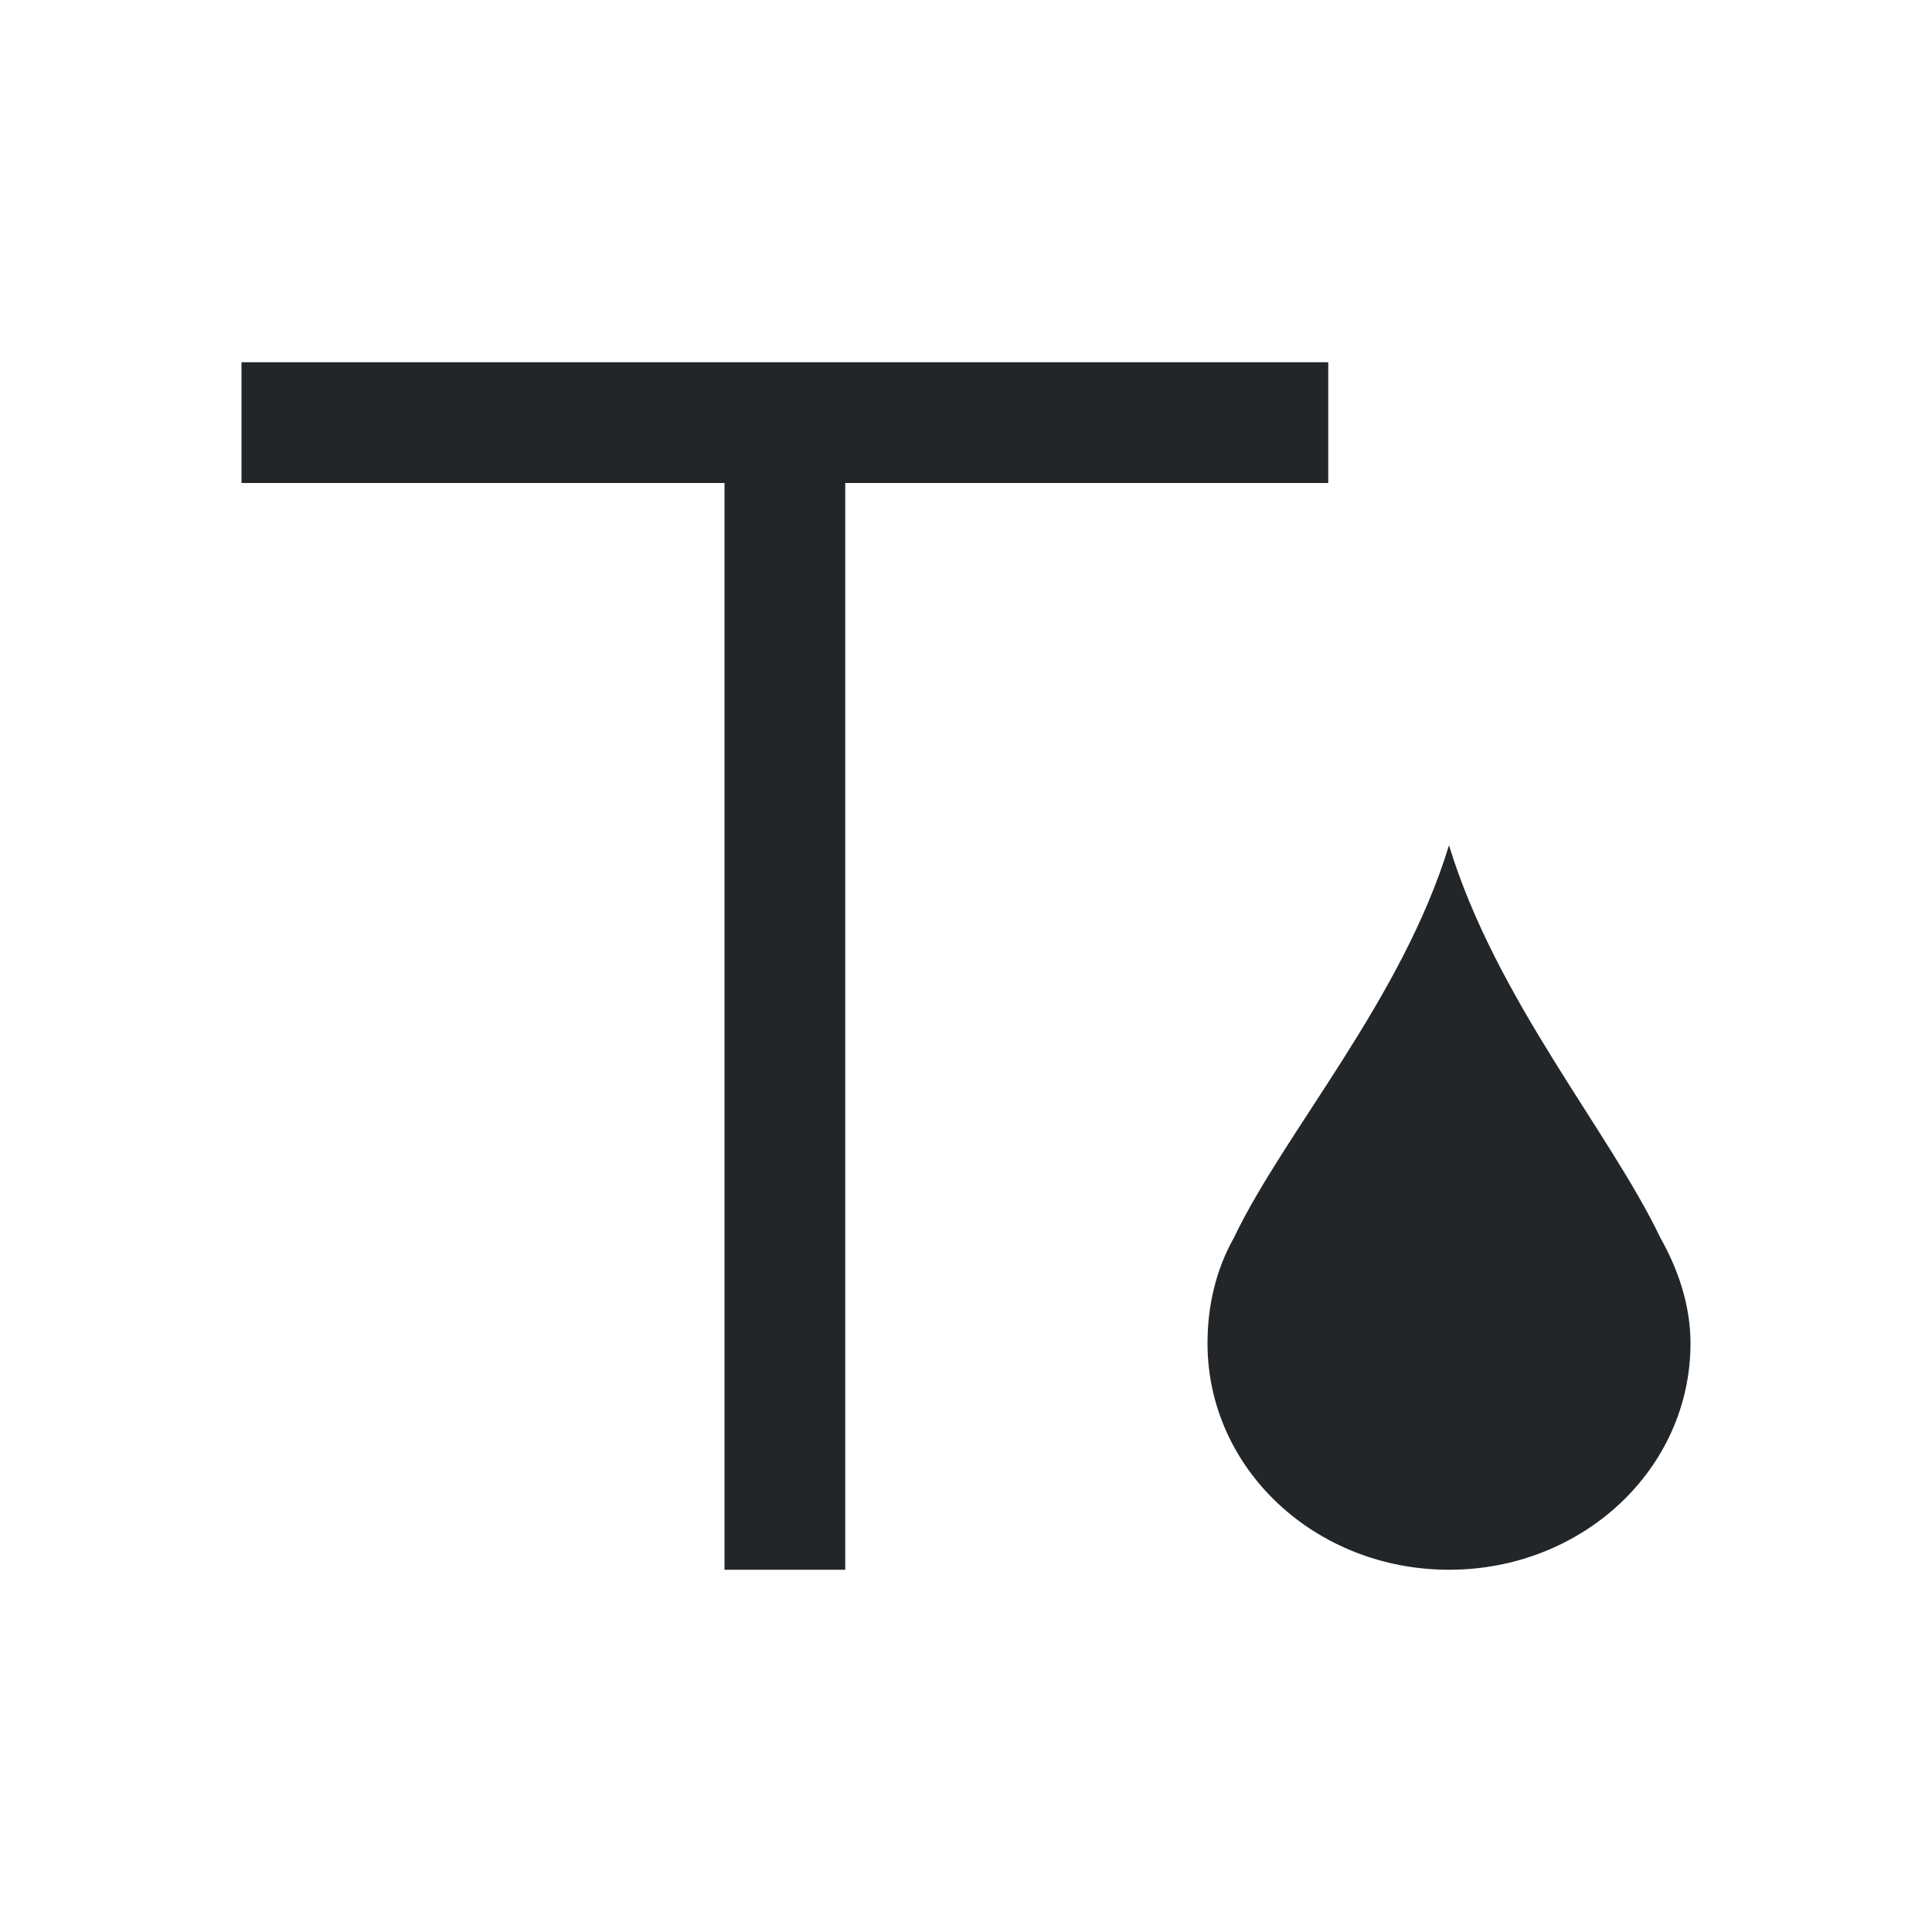
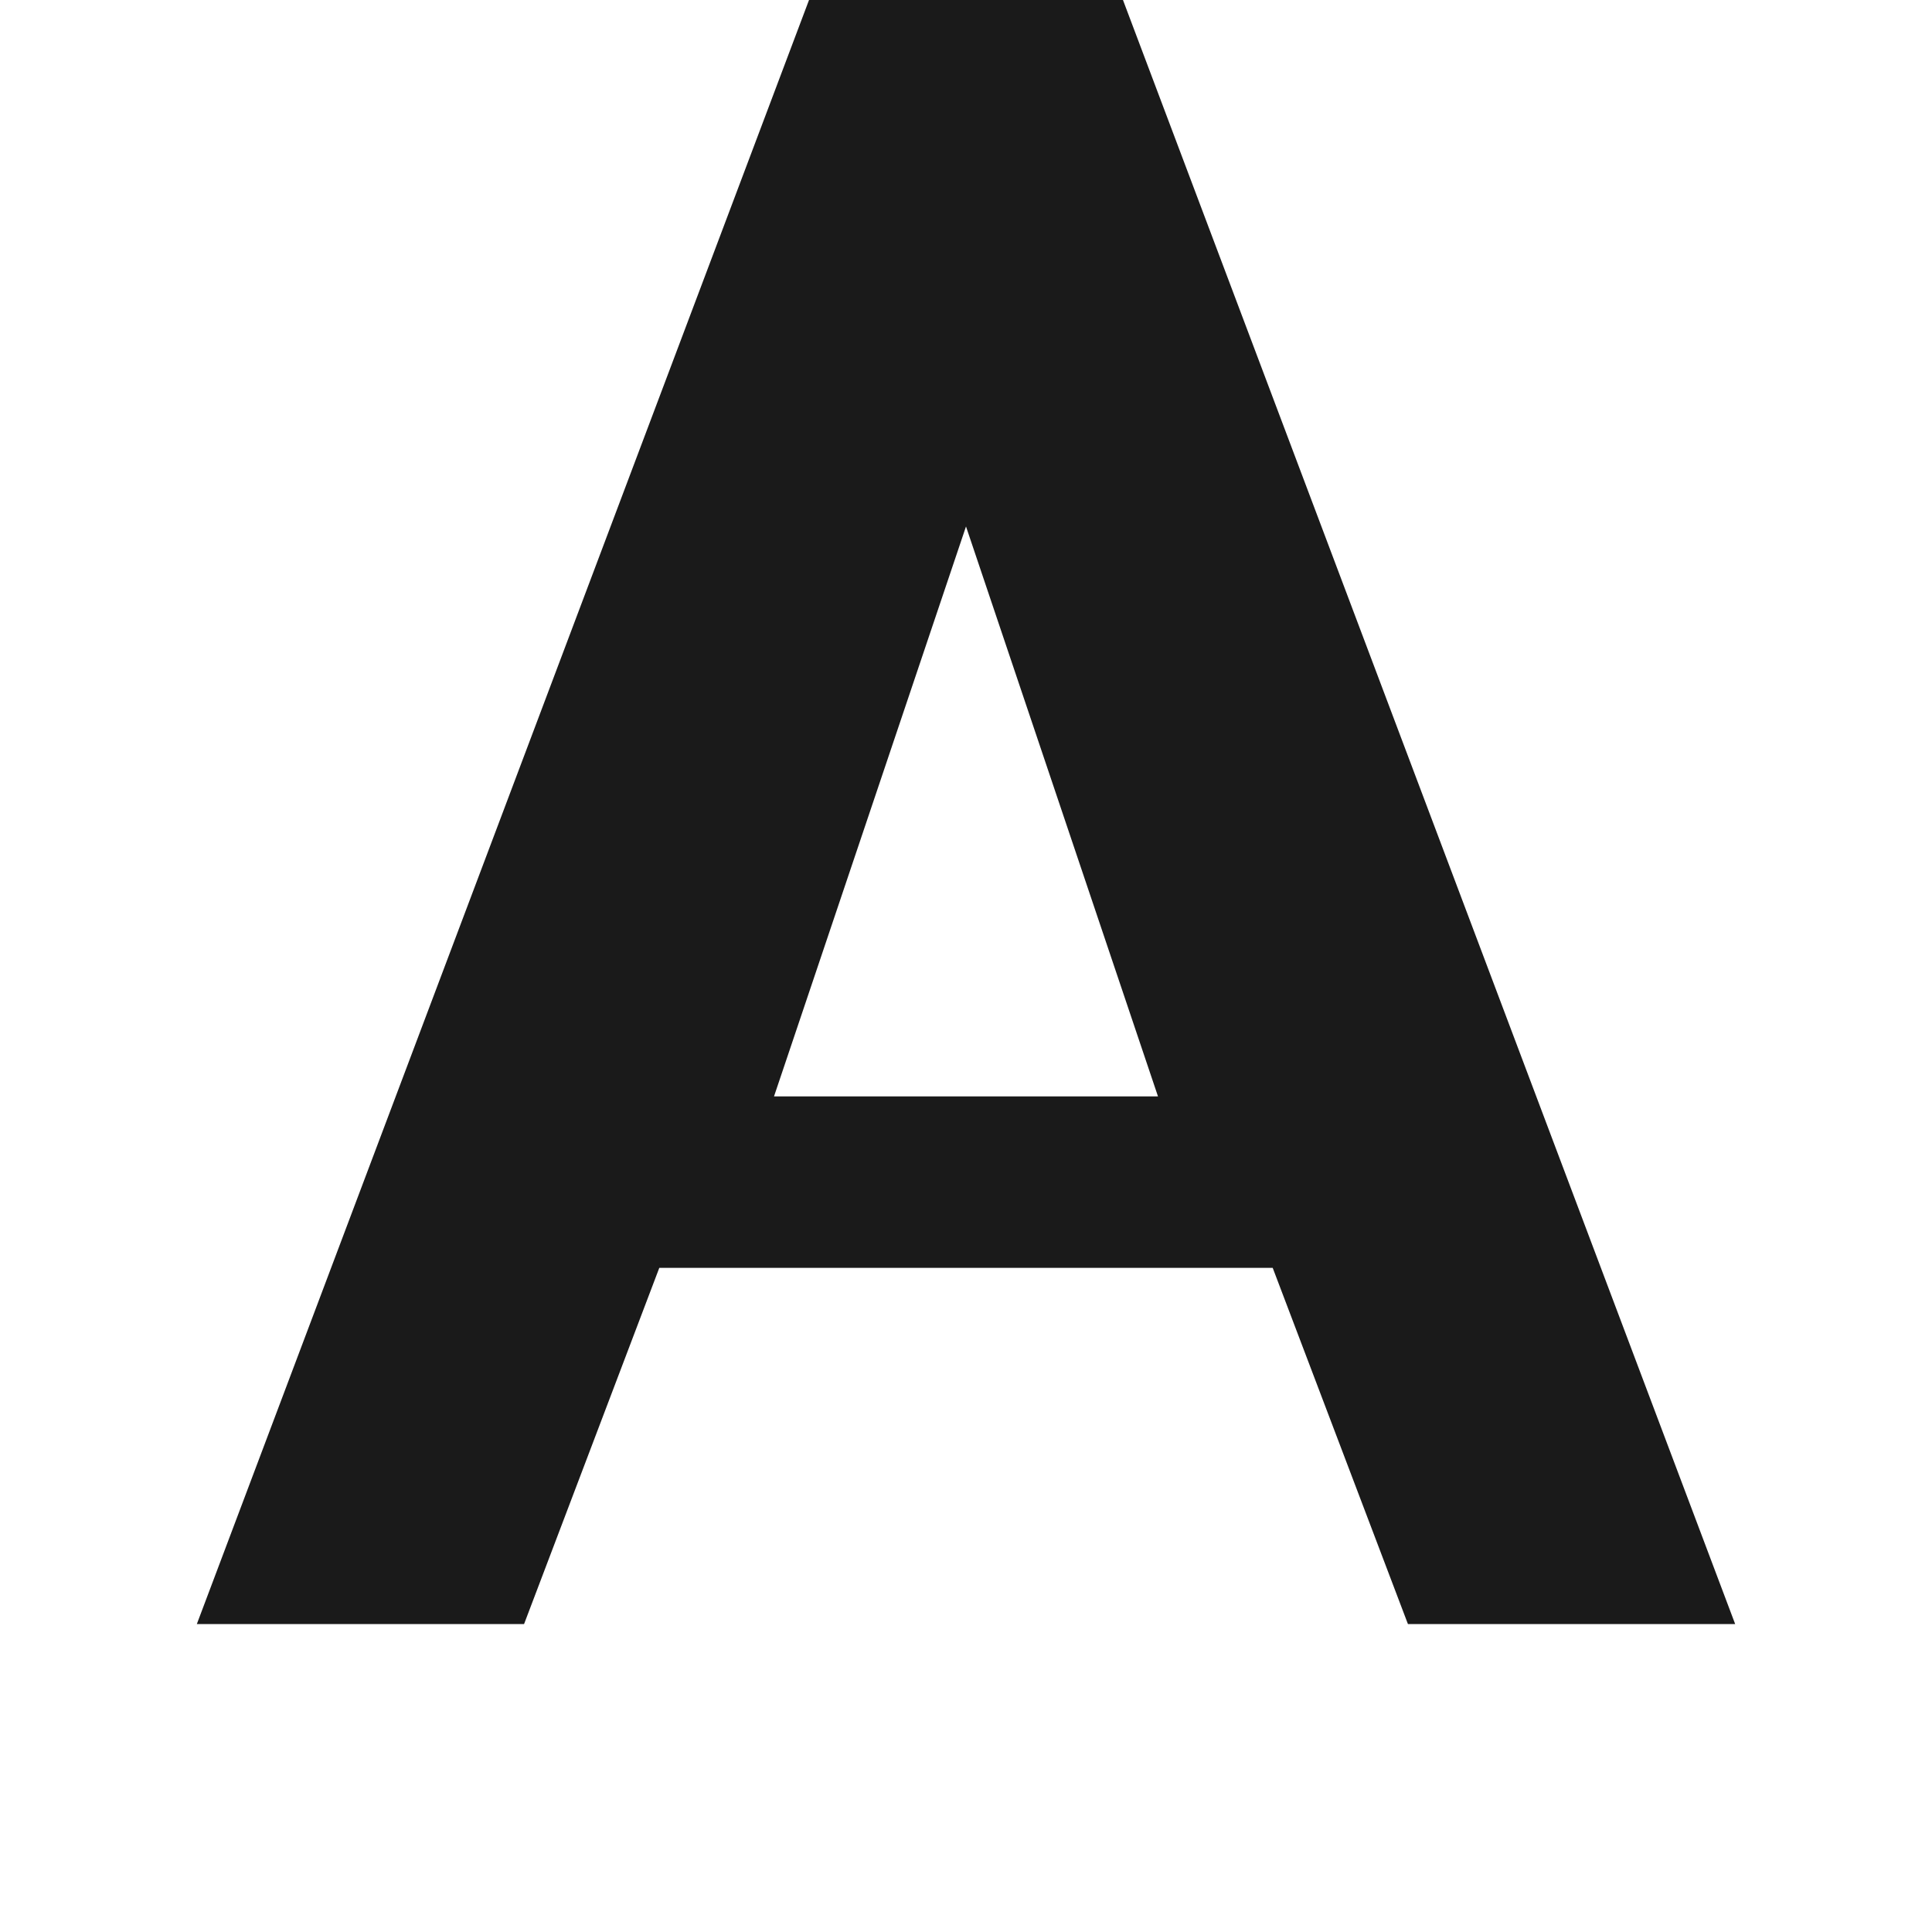
- <svg xmlns="http://www.w3.org/2000/svg" viewBox="0 0 16 16">
-   <defs id="defs3051">
-     <style type="text/css" id="current-color-scheme">
-       .ColorScheme-Text {
-         color:#232629;
-       }
-       </style>
-   </defs>
-   <path style="fill:currentColor;fill-opacity:1;stroke:none" d="M 2 3 L 2 4 L 6 4 L 6 13 L 7 13 L 7 4 L 11 4 L 11 3 L 2 3 z M 12 7 C 11.611 8.277 10.639 9.371 10.219 10.25 C 10.072 10.511 10 10.808 10 11.125 C 10 12.164 10.892 13 12 13 C 13.108 13 14 12.164 14 11.125 C 14 10.808 13.897 10.511 13.75 10.25 C 13.33 9.371 12.389 8.277 12 7 z " class="ColorScheme-Text" />
+ <svg xmlns="http://www.w3.org/2000/svg" viewBox="0 0 16 16" width="16" height="16">
+   <path d="M6.70 0 L9.30 0 L14.37 13.45 L11.66 13.45 L10.54 10.50 L5.46 10.50 L4.34 13.45 L1.63 13.45 Z M8 4.36 L9.59 9.08 L6.41 9.08 Z" fill-rule="evenodd" fill="#1a1a1a" />
</svg>
